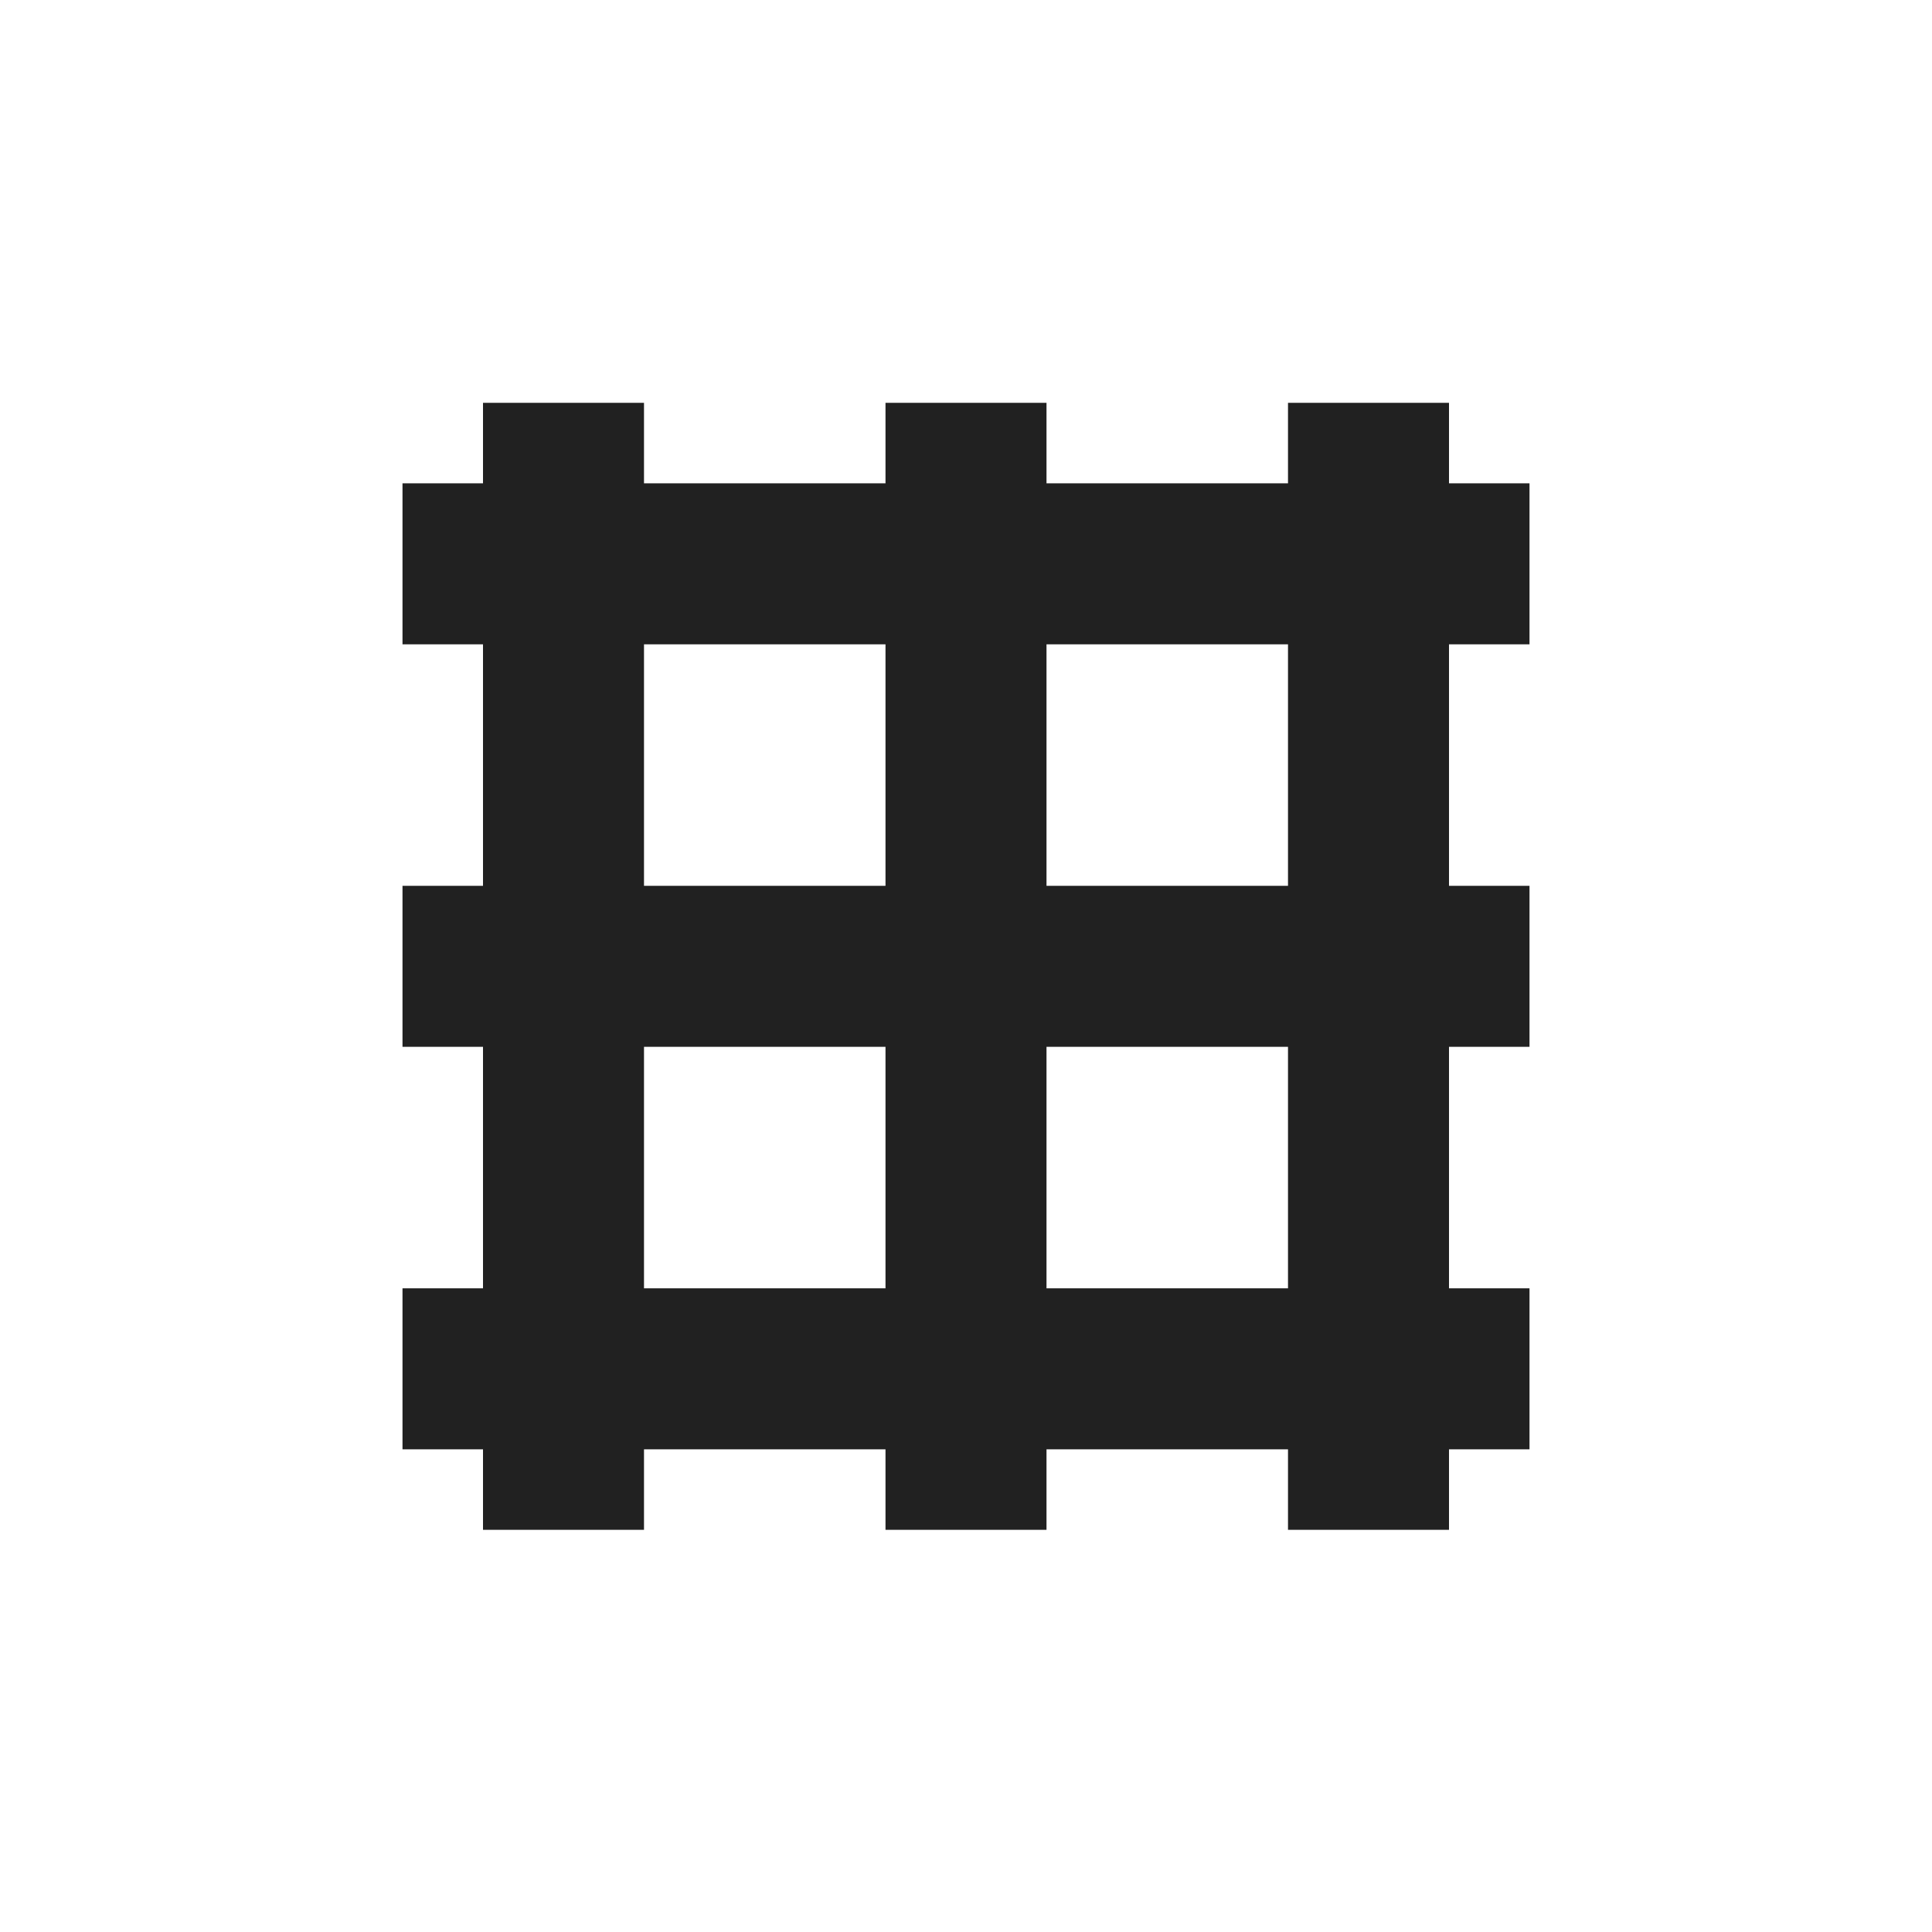
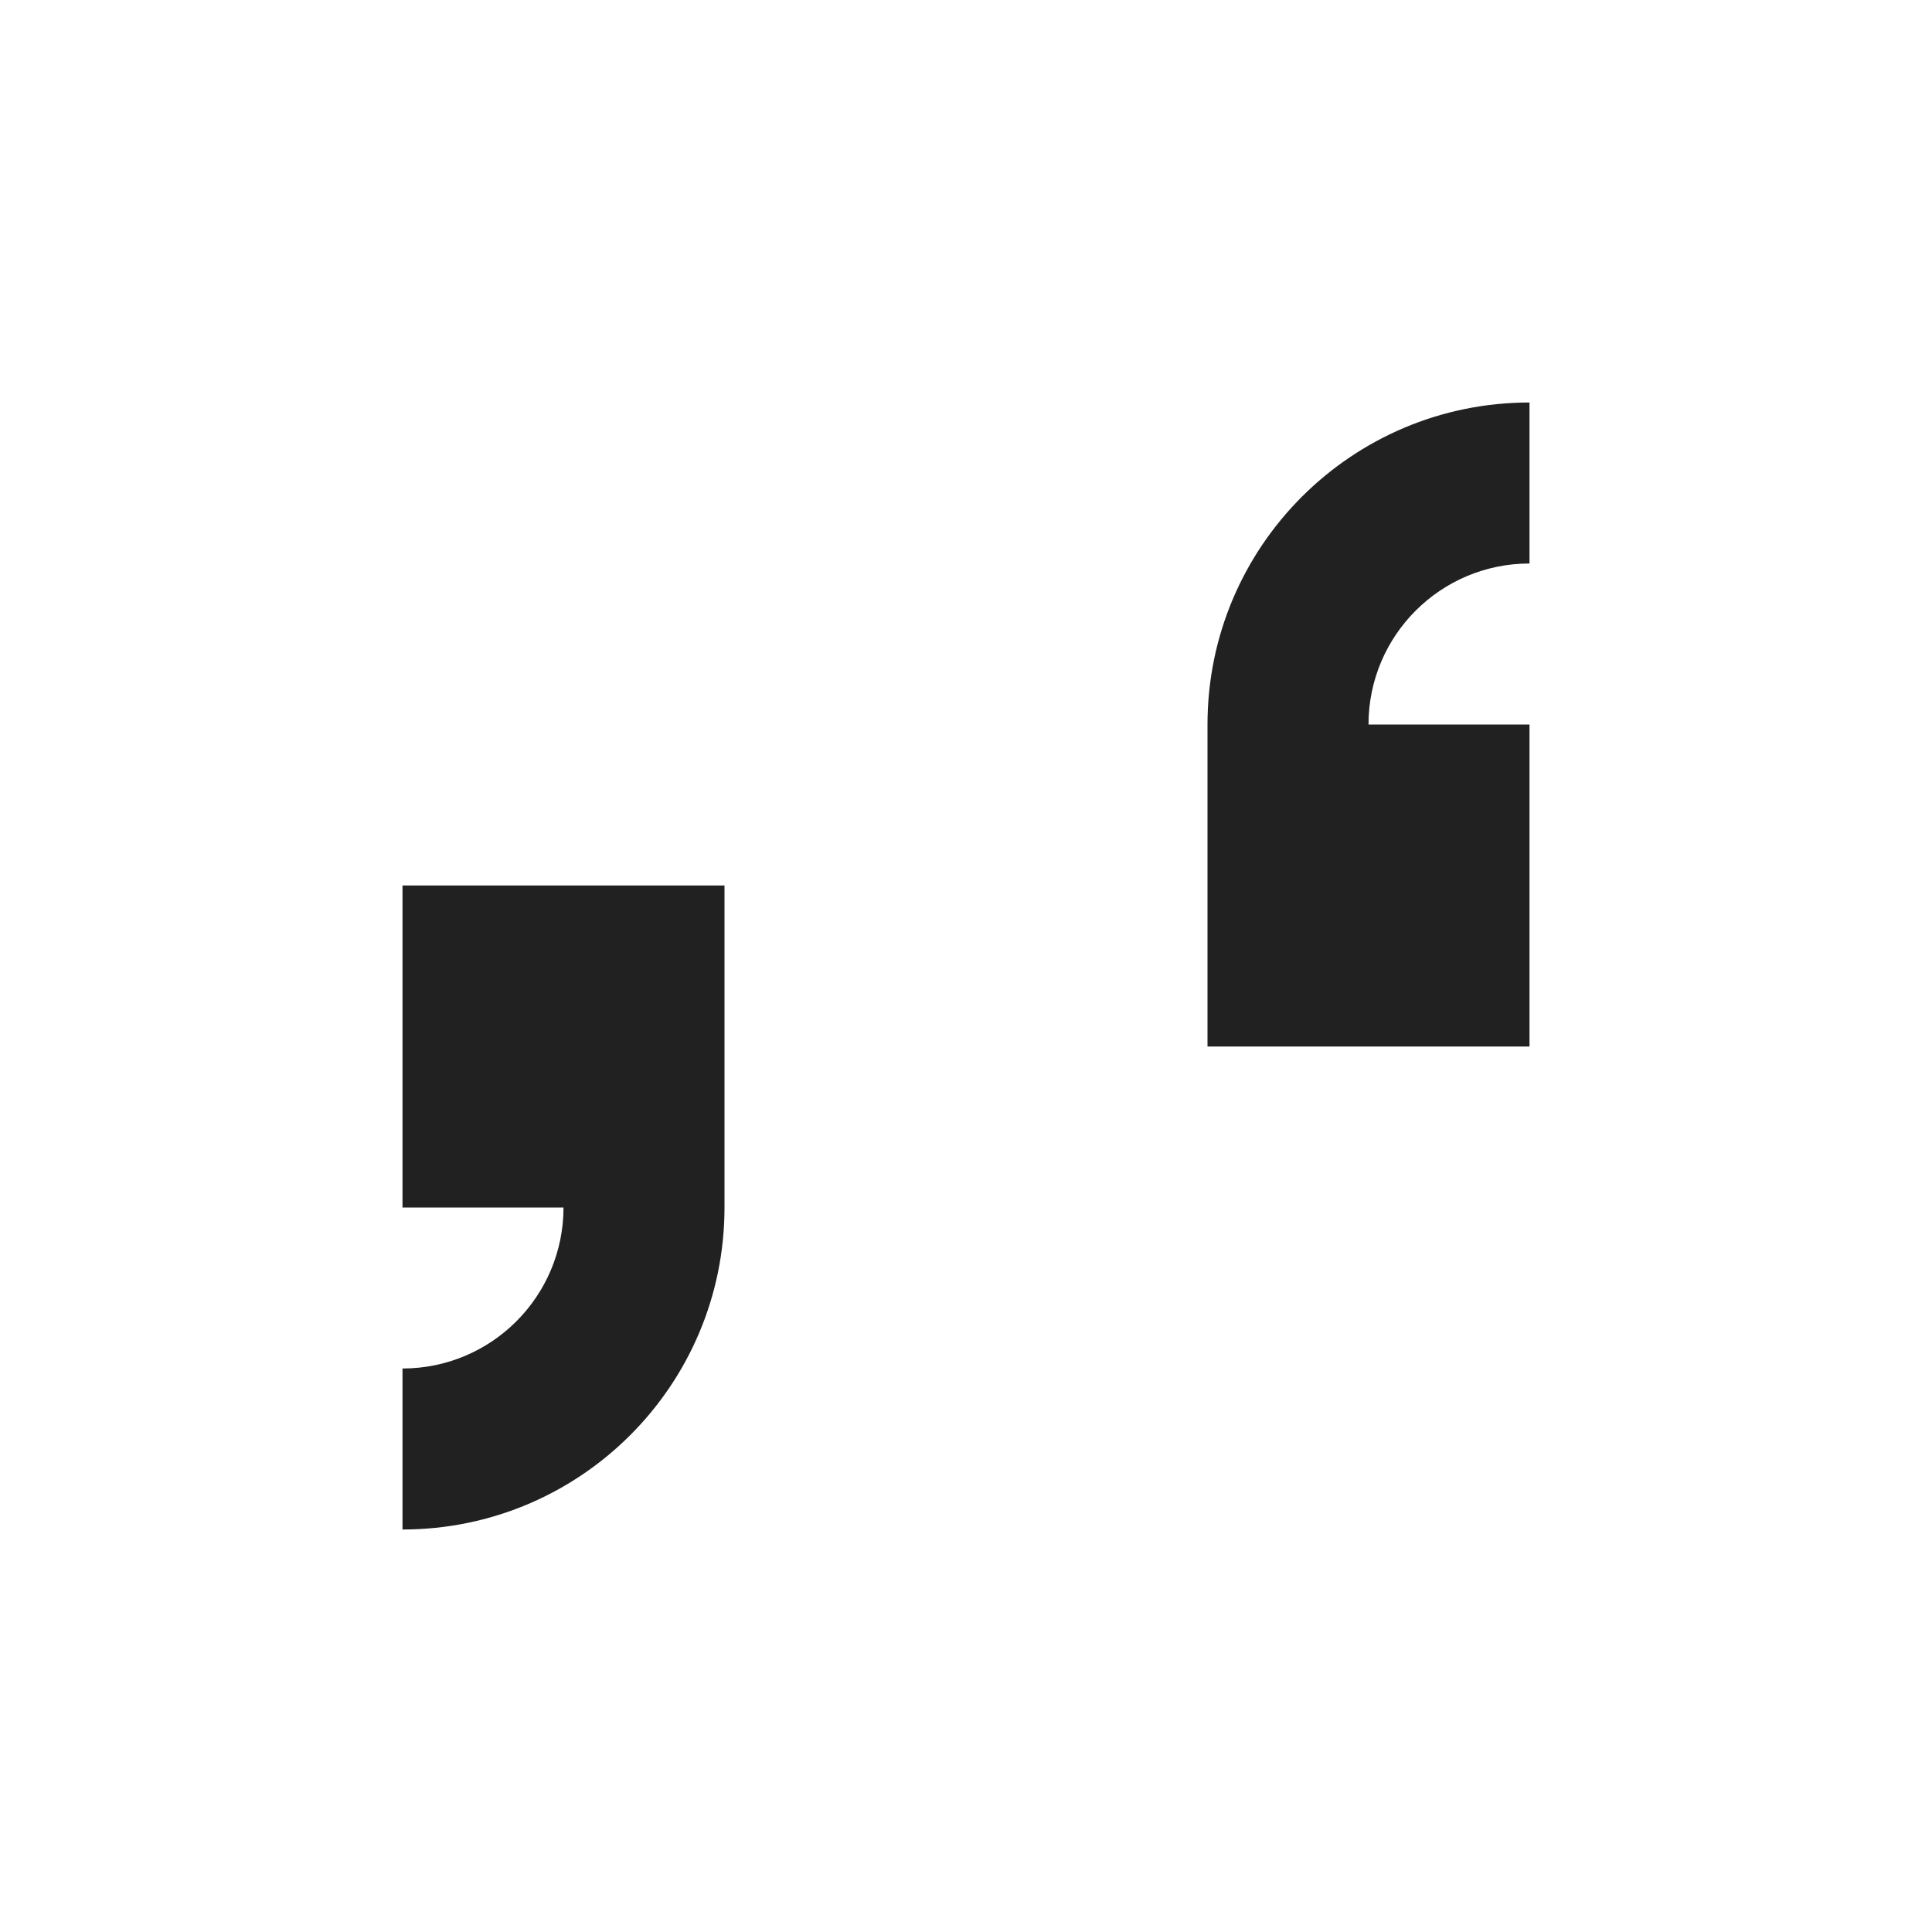
<svg xmlns="http://www.w3.org/2000/svg" width="24" height="24" version="1.1" viewBox="0 0 24 24">
-   <path transform="translate(4 4)" d="m2 1.004v1h-1v2h1v3h-1v2h1v3h-1v2h1v1h2v-1h3v1h2v-1h3v1h2v-1h1v-2h-1v-3h1v-2h-1v-3h1v-2h-1v-1h-2v1h-3v-1h-2v1h-3v-1h-2zm2 3h3v3h-3v-3zm5 0h3v3h-3v-3zm-5 5h3v3h-3v-3zm5 0h3v3h-3v-3z" fill="#212121" />
+   <path d="m19 5a4 4 0 0 0-4 4v4h4v-4h-2a2 2 0 0 1 2-2v-2zm-14 6v4h2a2 2 0 0 1-2 2v2a4 4 0 0 0 4-4v-4h-4z" fill="#212121" fill-rule="evenodd" style="paint-order:normal" />
</svg>
